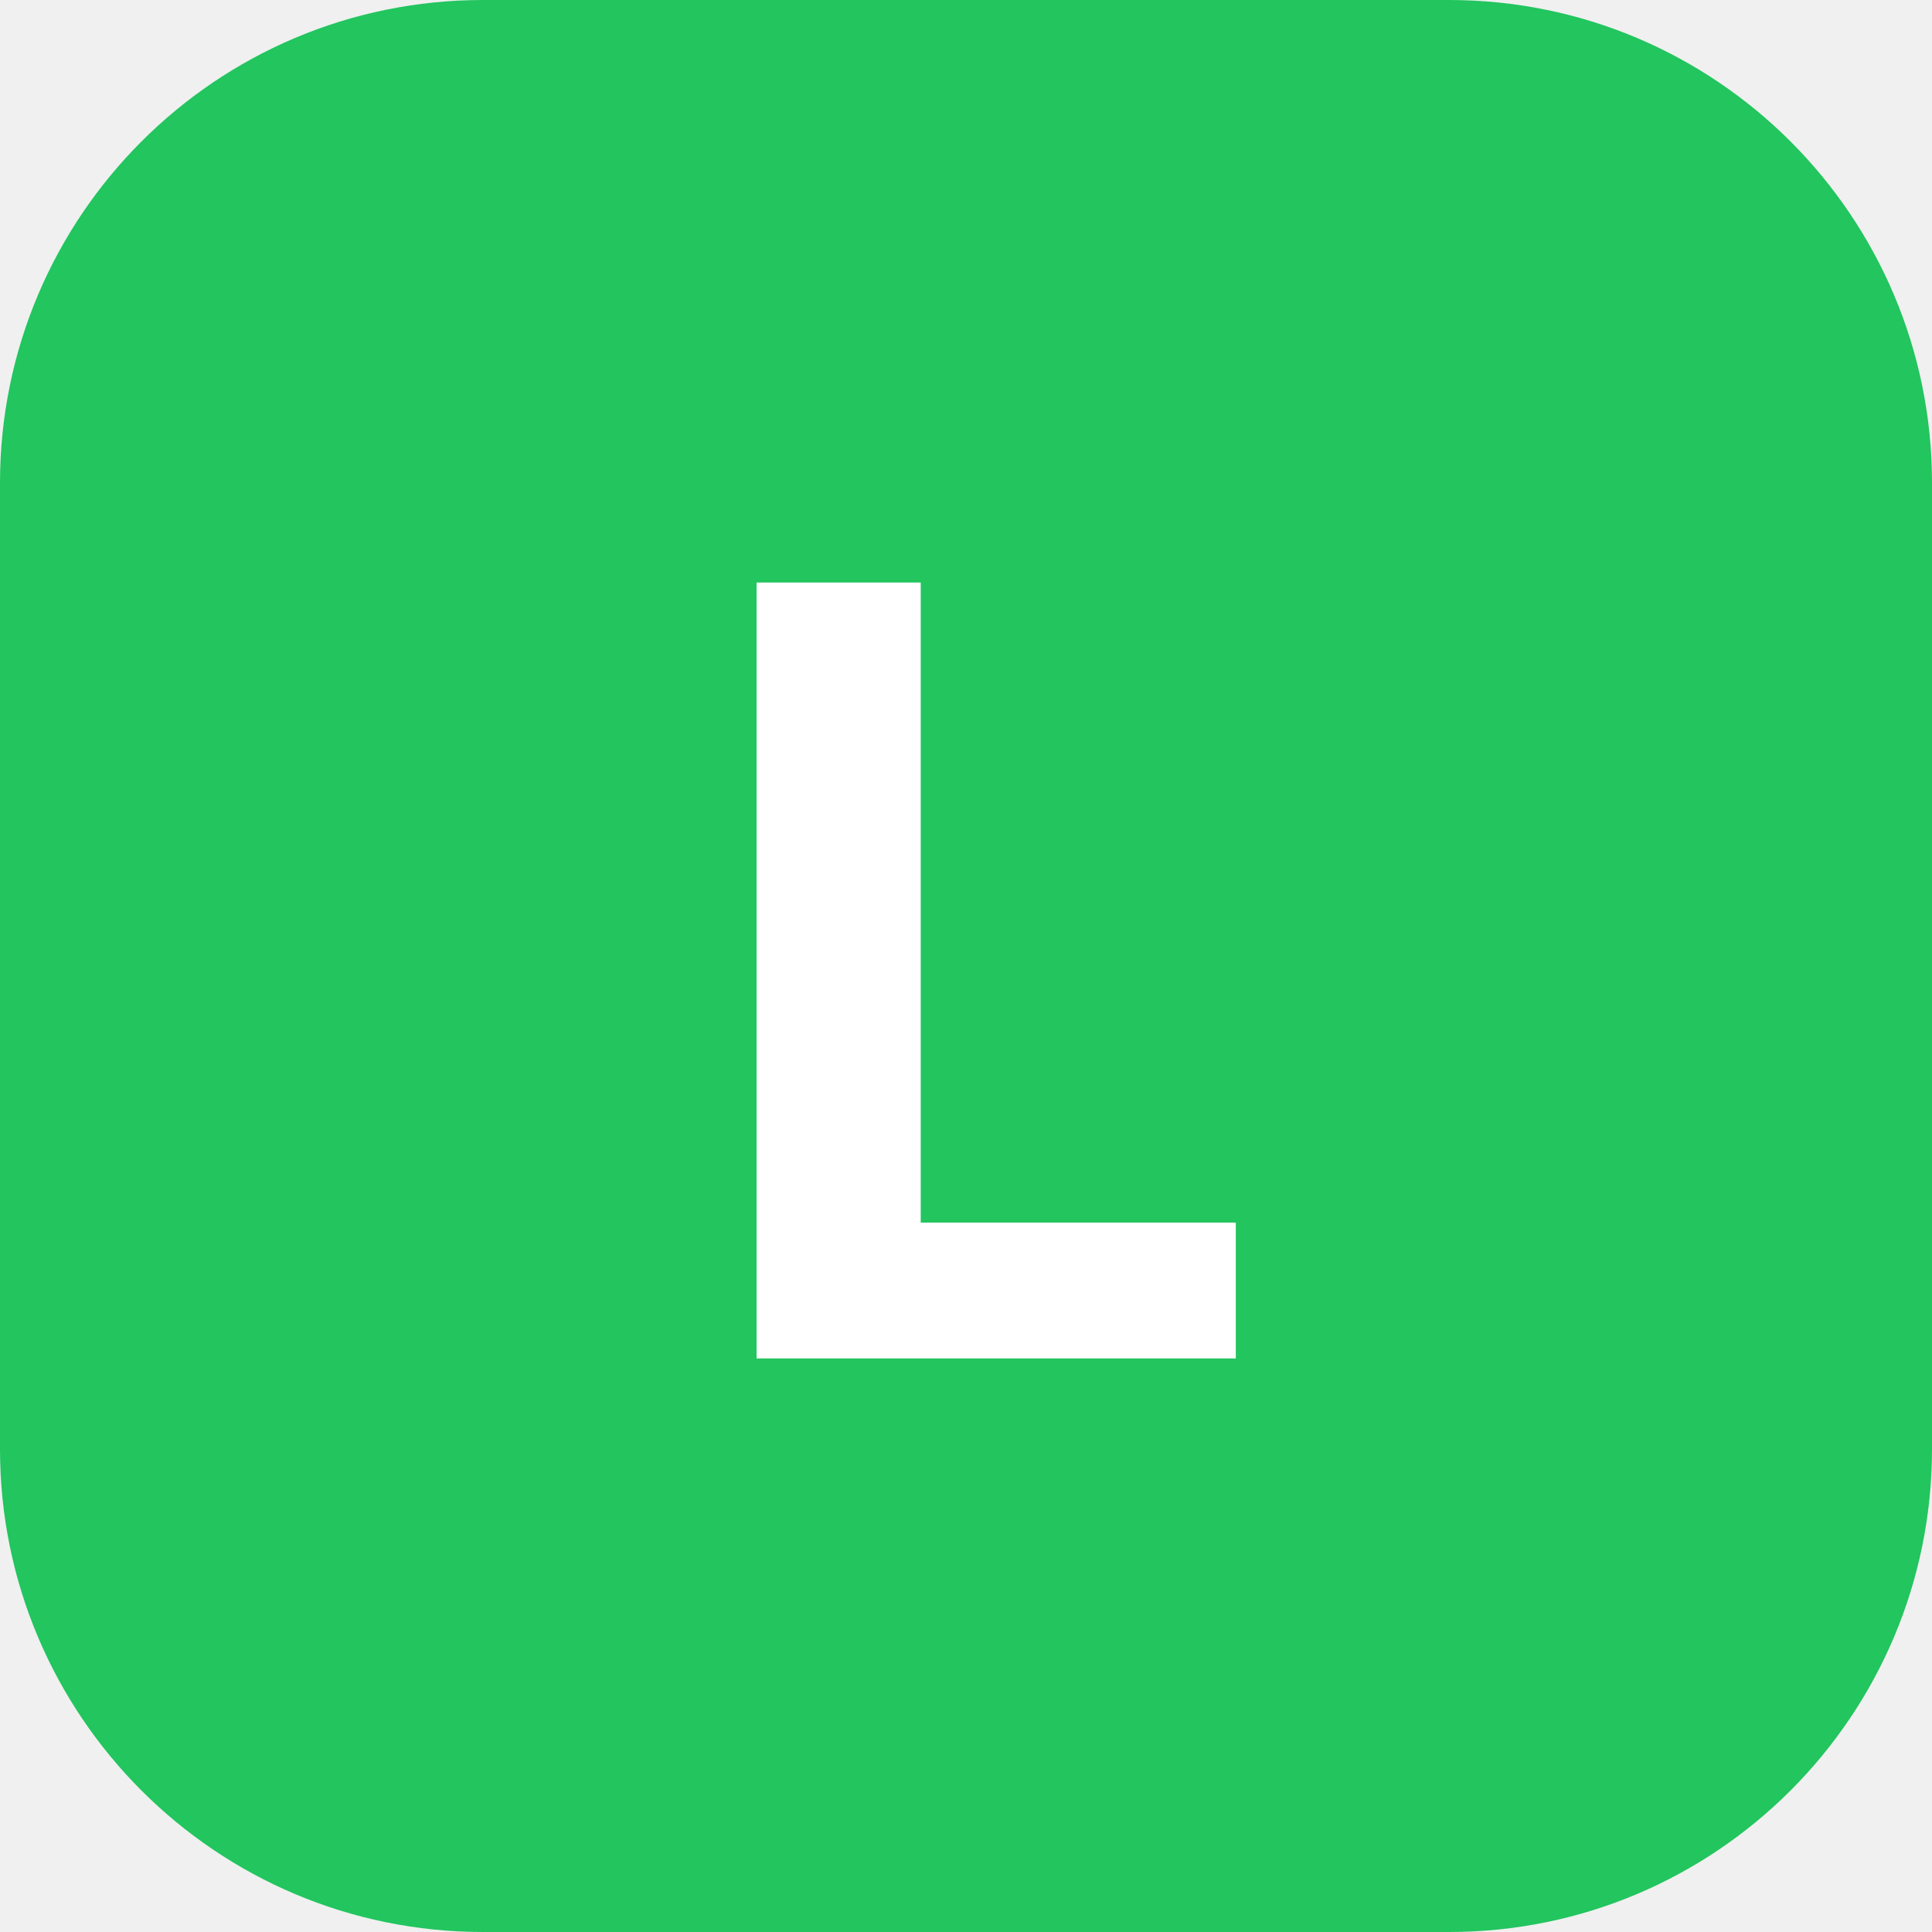
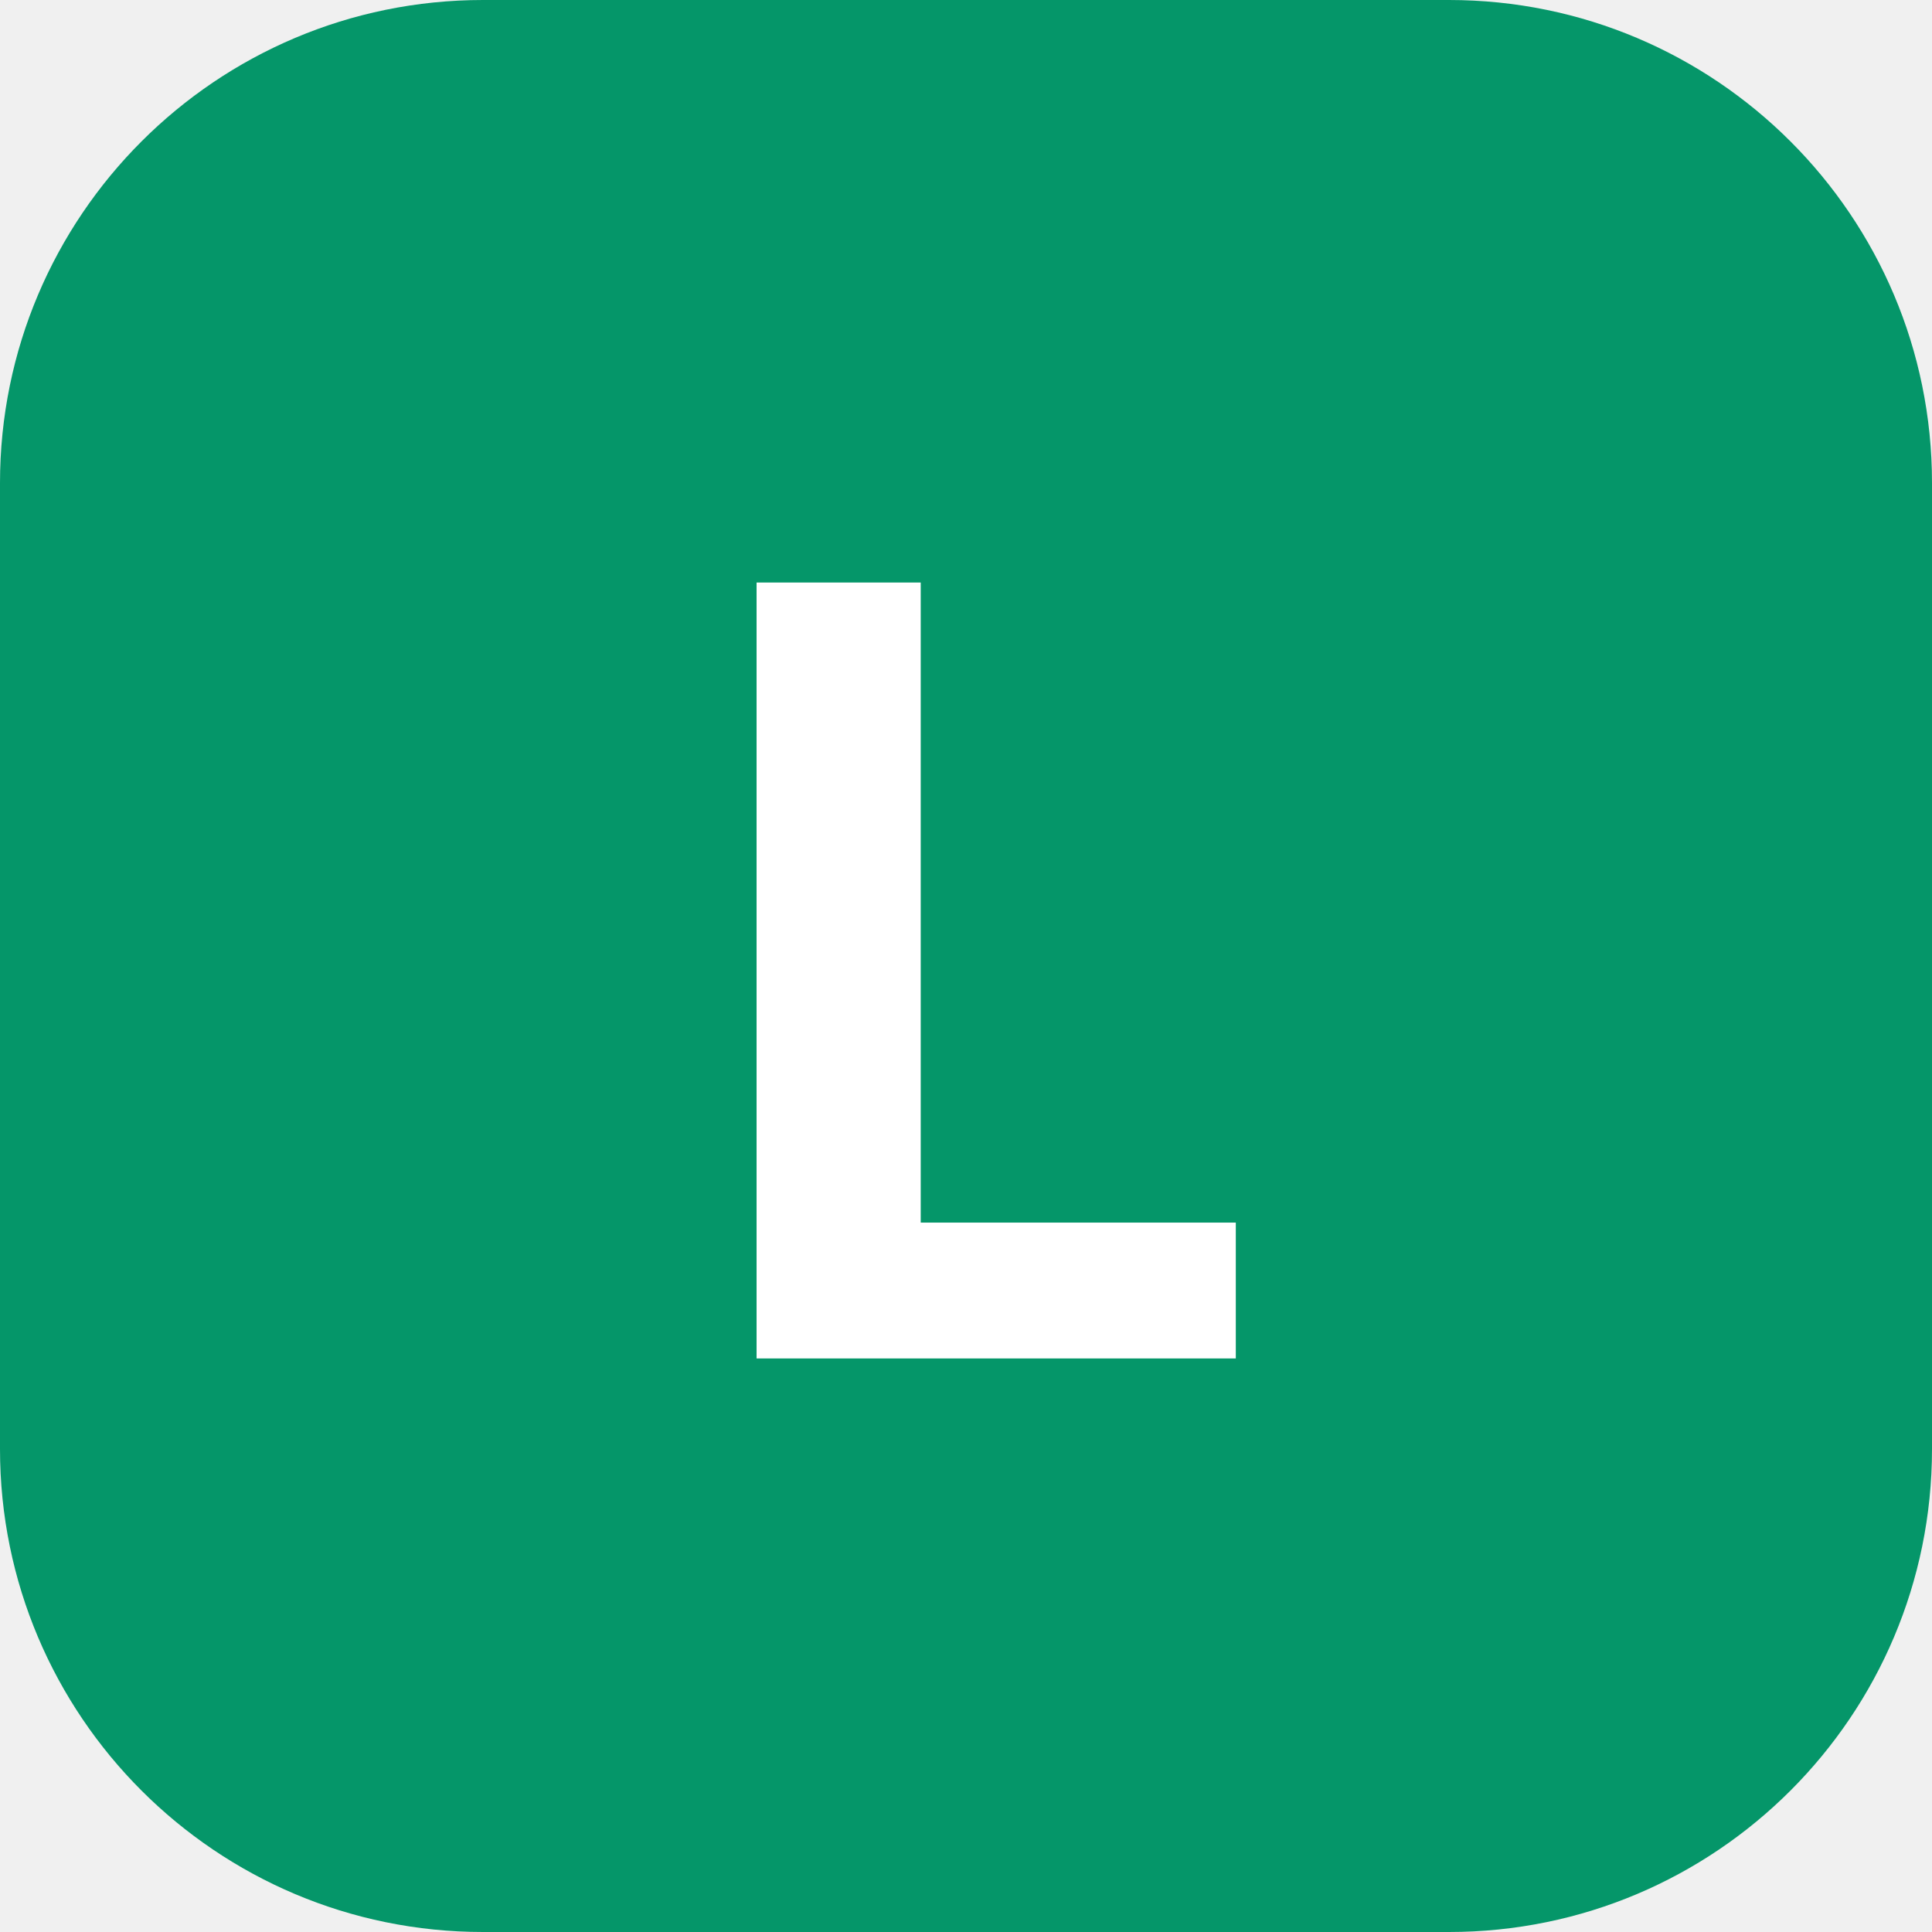
<svg xmlns="http://www.w3.org/2000/svg" viewBox="0 0 64 64">
-   <rect width="64" height="64" rx="16" fill="#22c55e" />
+   <rect width="64" height="64" rx="16" fill="#059669" />
  <text x="32" y="45" font-family="system-ui, sans-serif" font-size="36" font-weight="900" fill="#fff" text-anchor="middle">L</text>
</svg>
